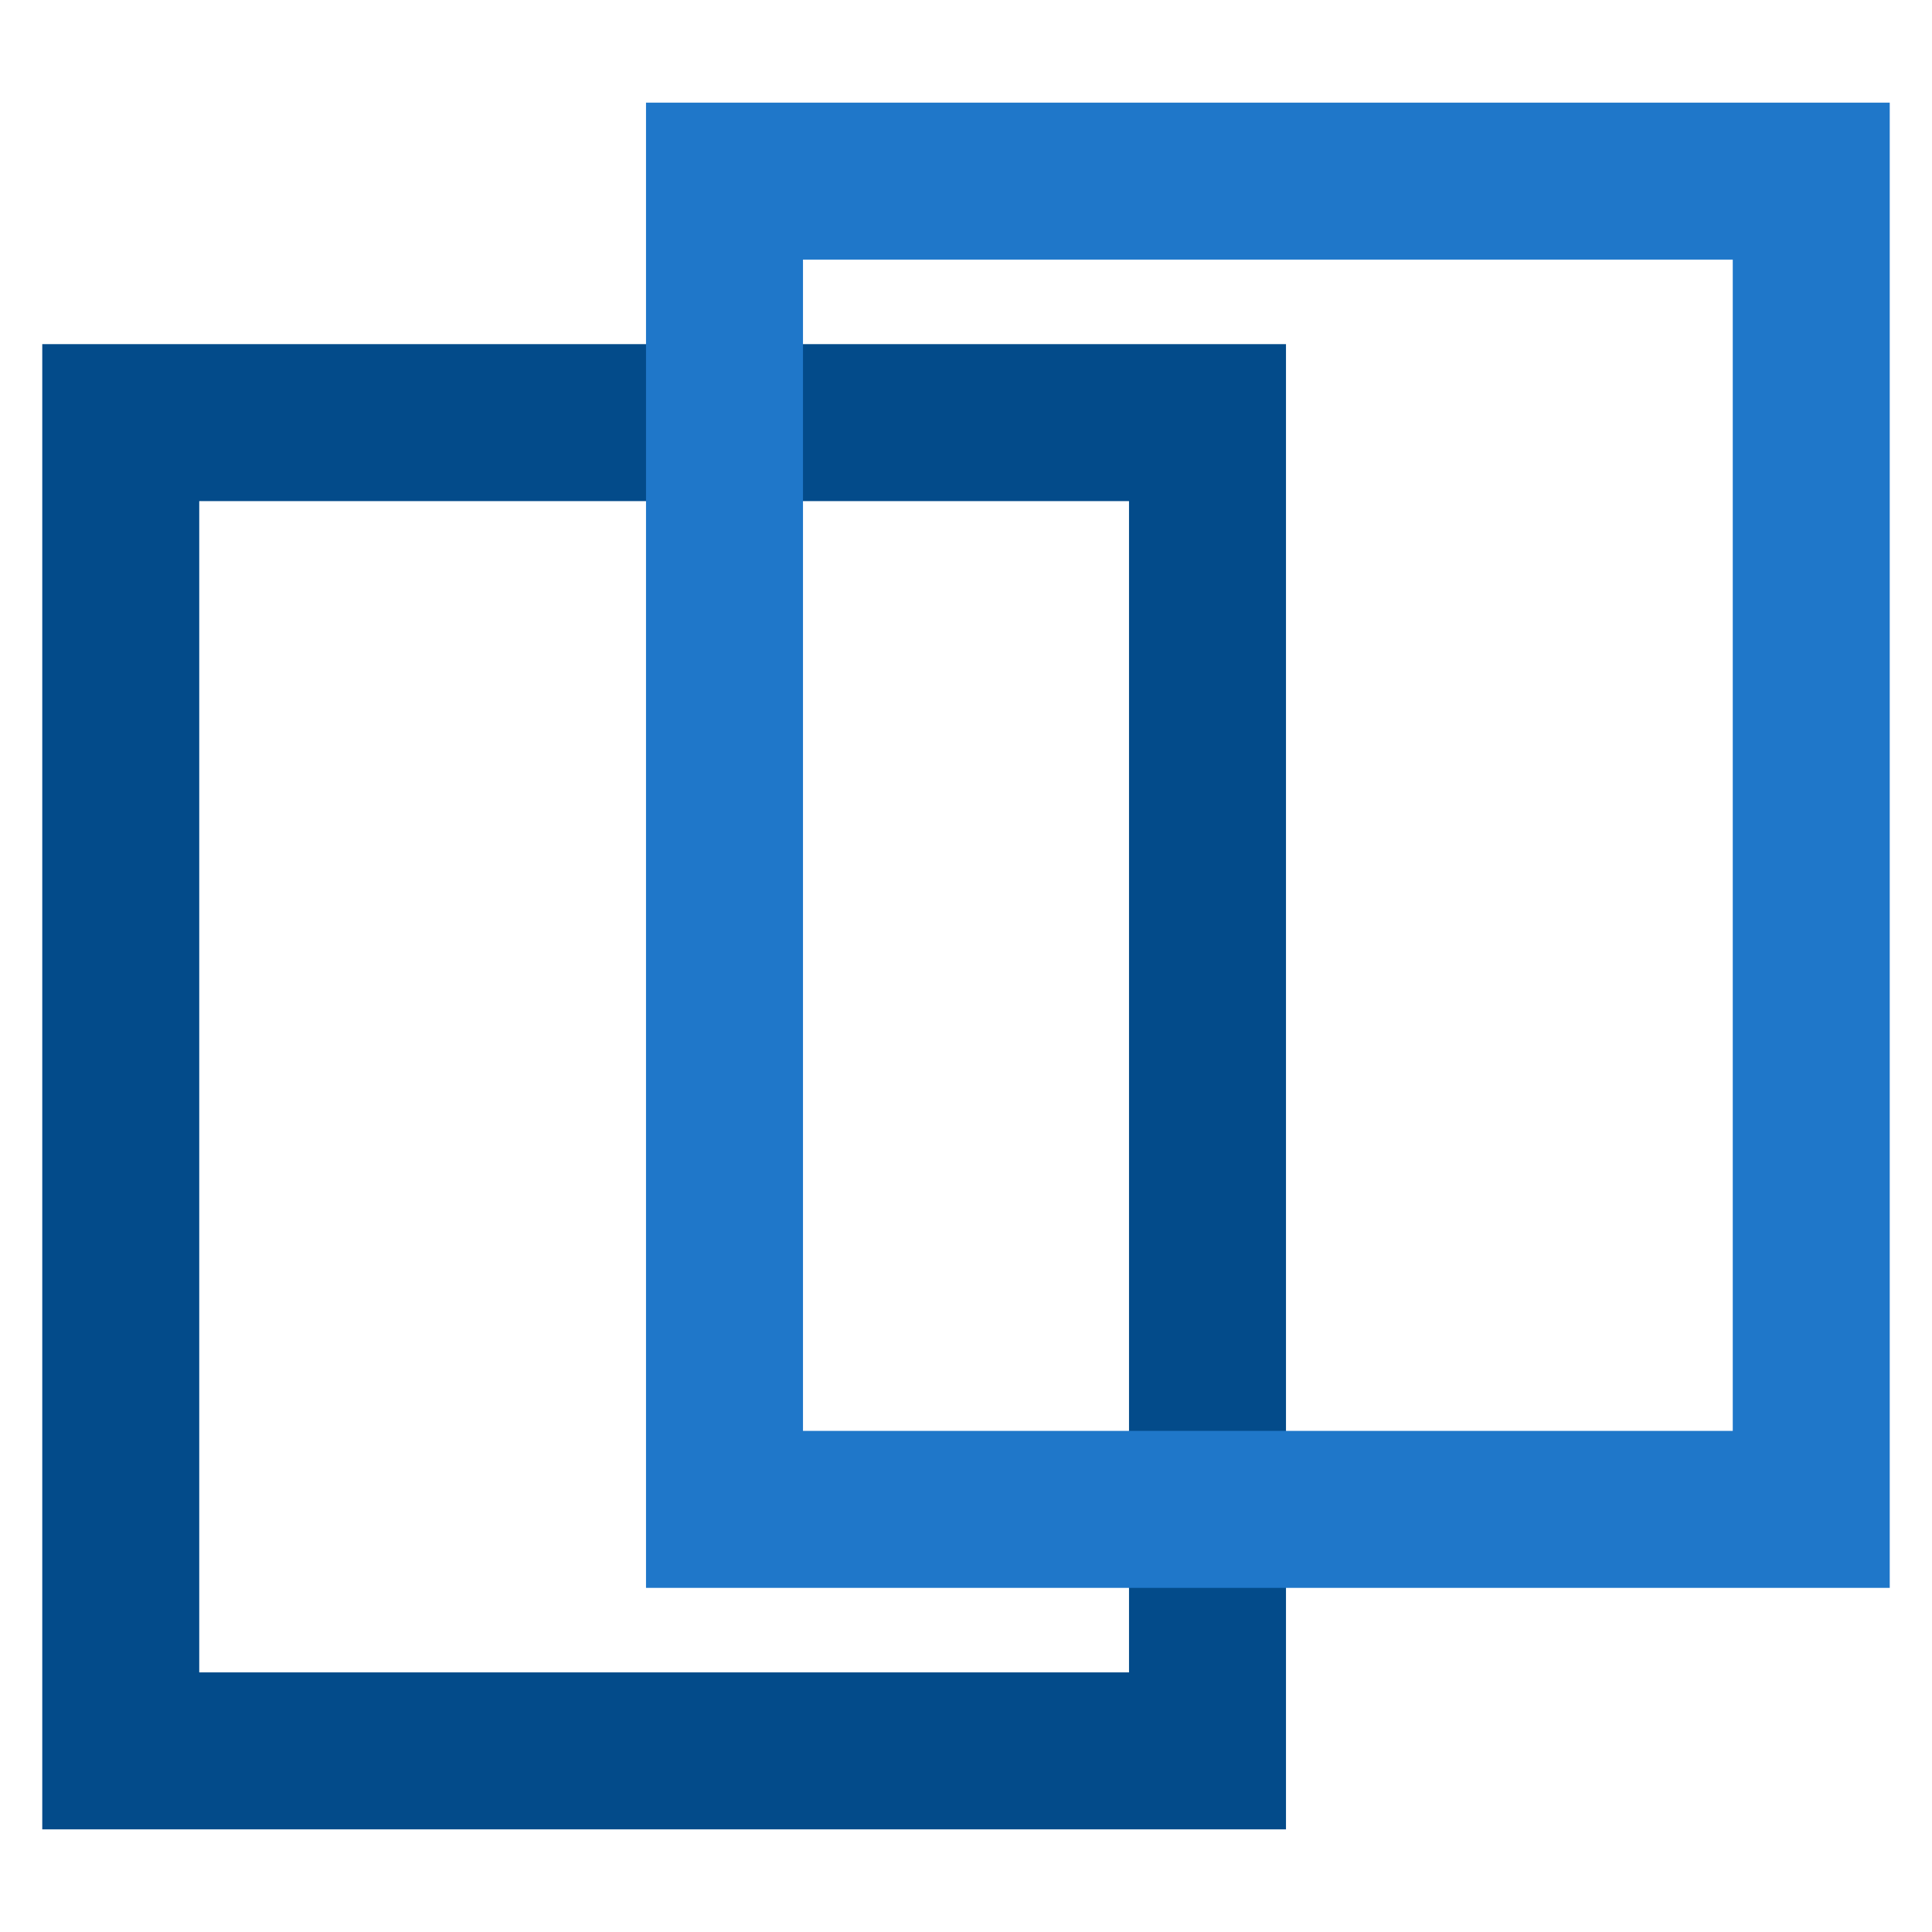
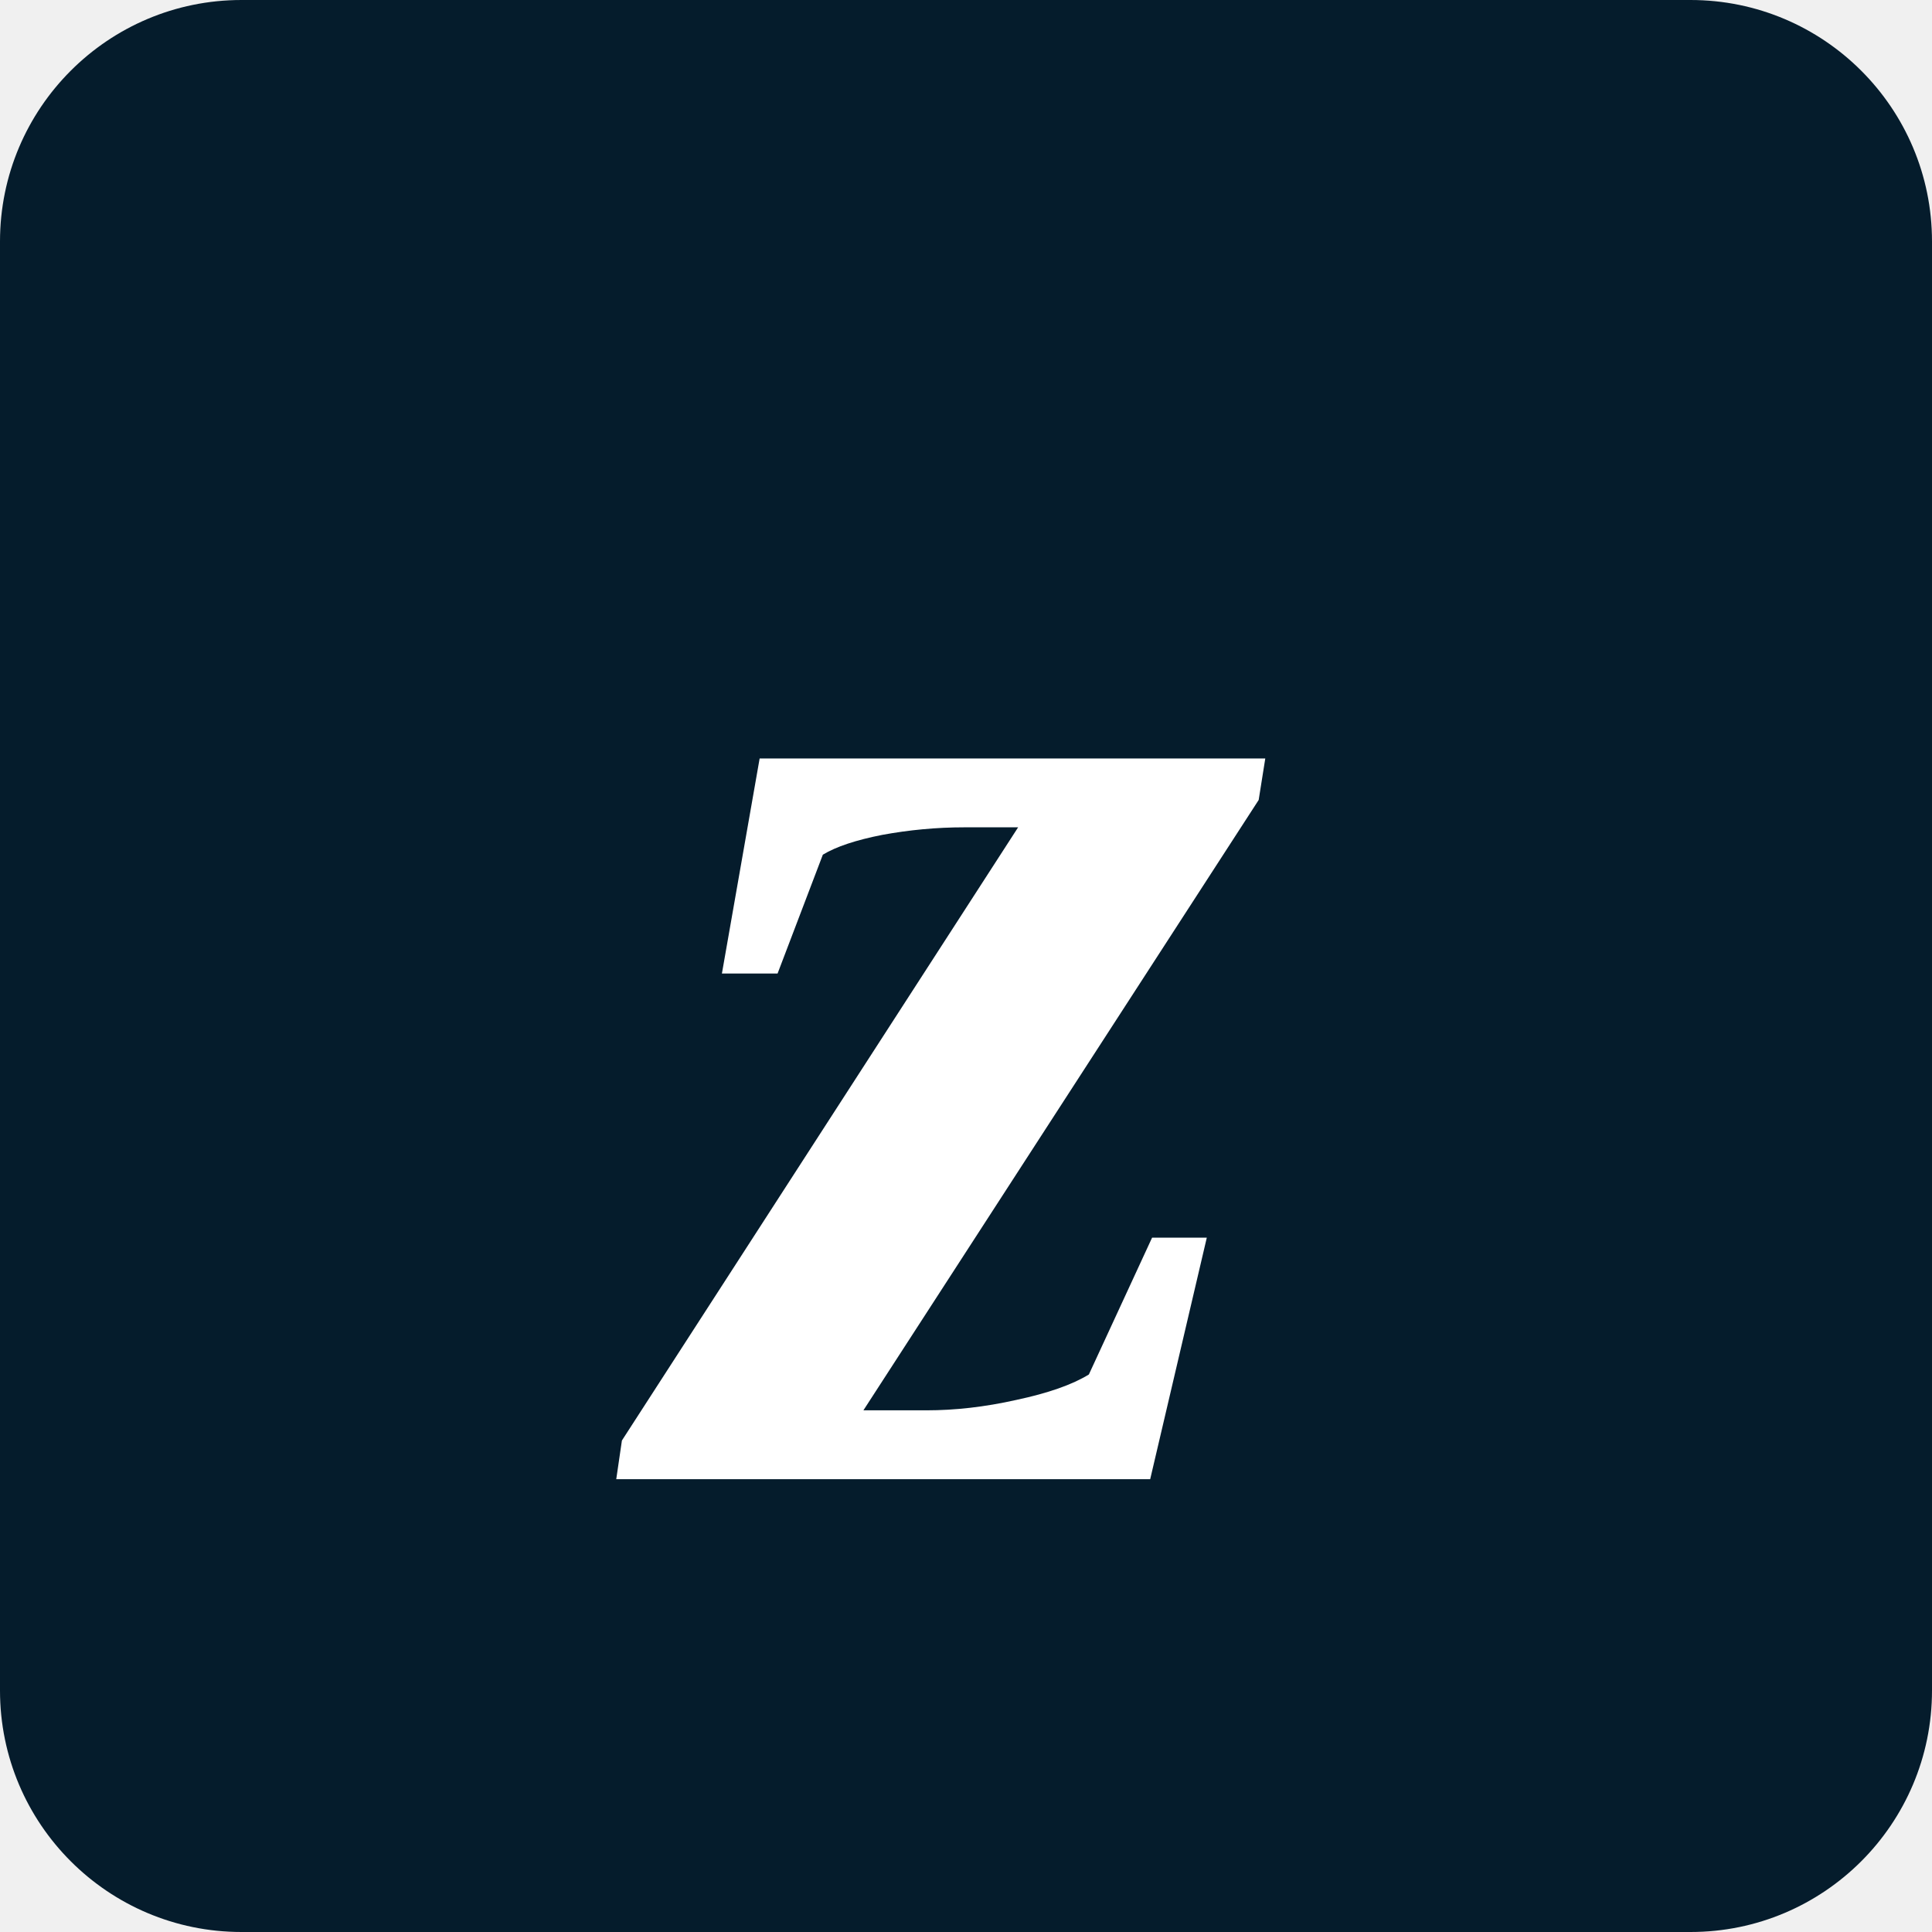
<svg xmlns="http://www.w3.org/2000/svg" viewBox="0 0 32 32" role="img">
-   <rect width="32" height="32" fill="#FFFFFF" />
-   <rect x="2" y="7" width="18" height="22" fill="none" stroke="#034B8A" stroke-width="2.6" />
-   <rect x="12" y="3" width="18" height="22" fill="none" stroke="#1F77C9" stroke-width="2.6" />
+   <rect width="32" height="32" rx="4" fill="#051C2C" />
+   <text x="16" y="24.5" text-anchor="middle" font-family="'Playfair Display', 'Times New Roman', Georgia, serif" font-size="26" font-weight="600" font-style="italic" fill="#FFFFFF">z</text>
</svg>
